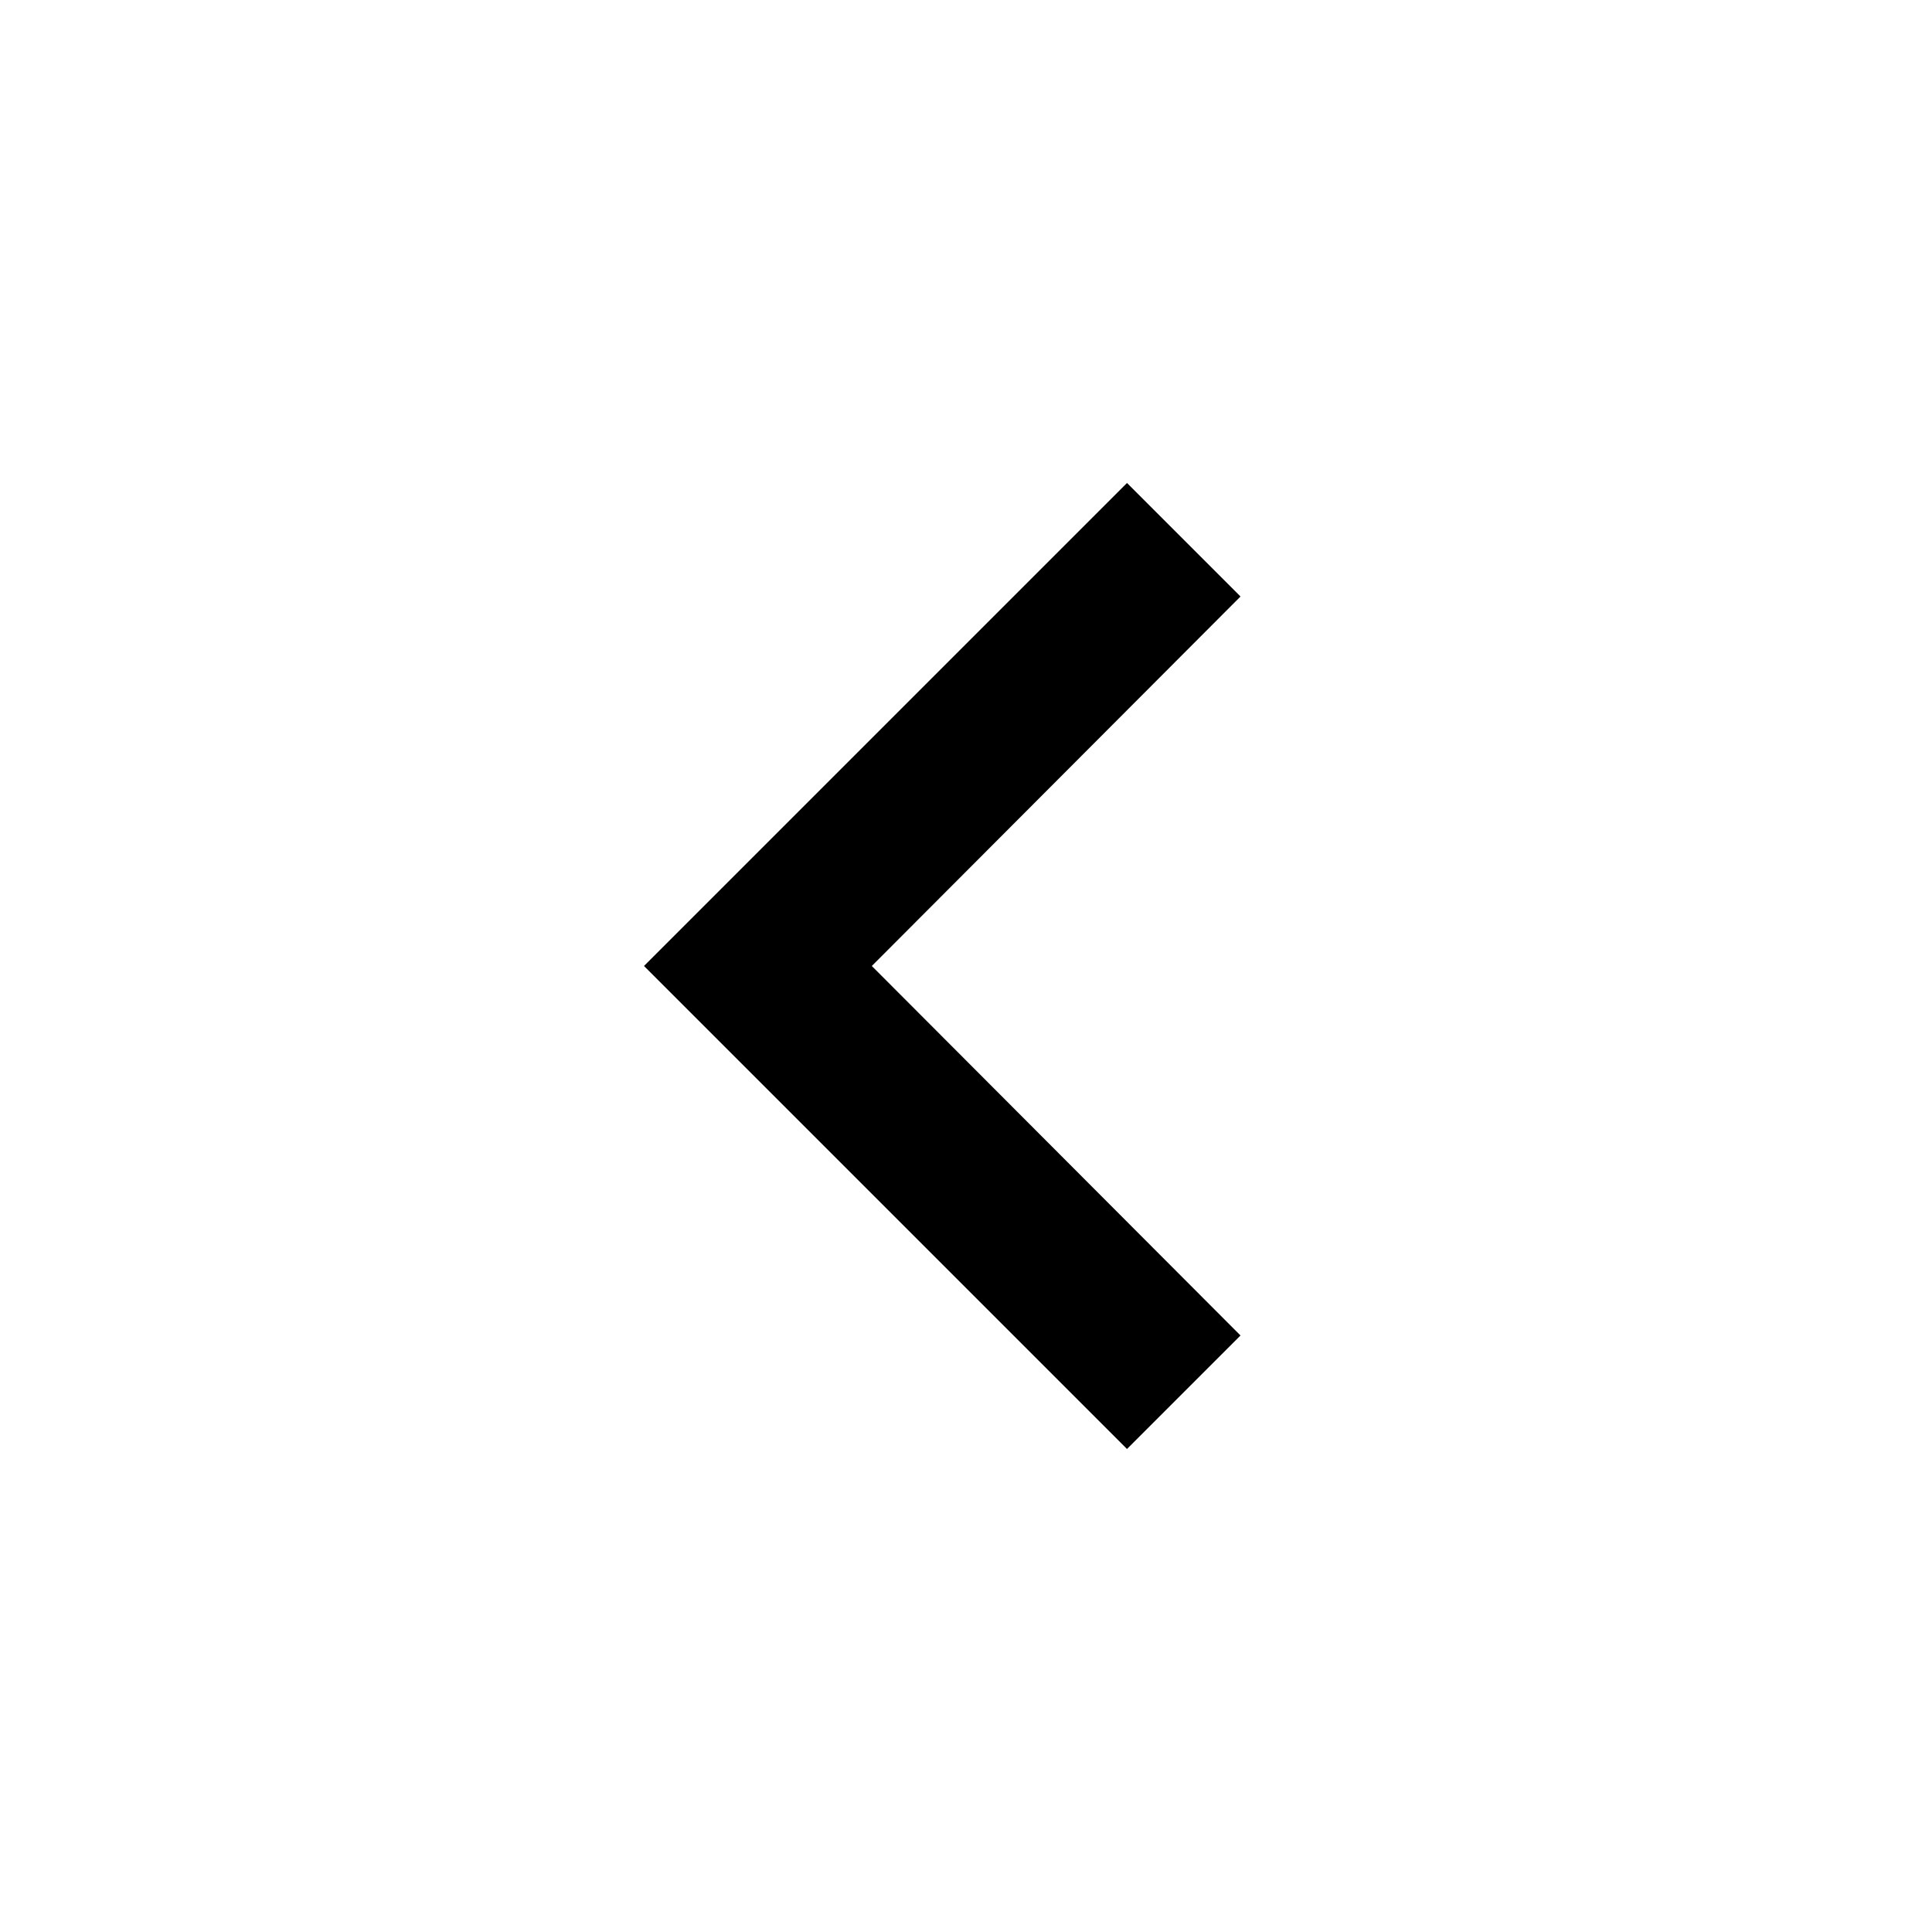
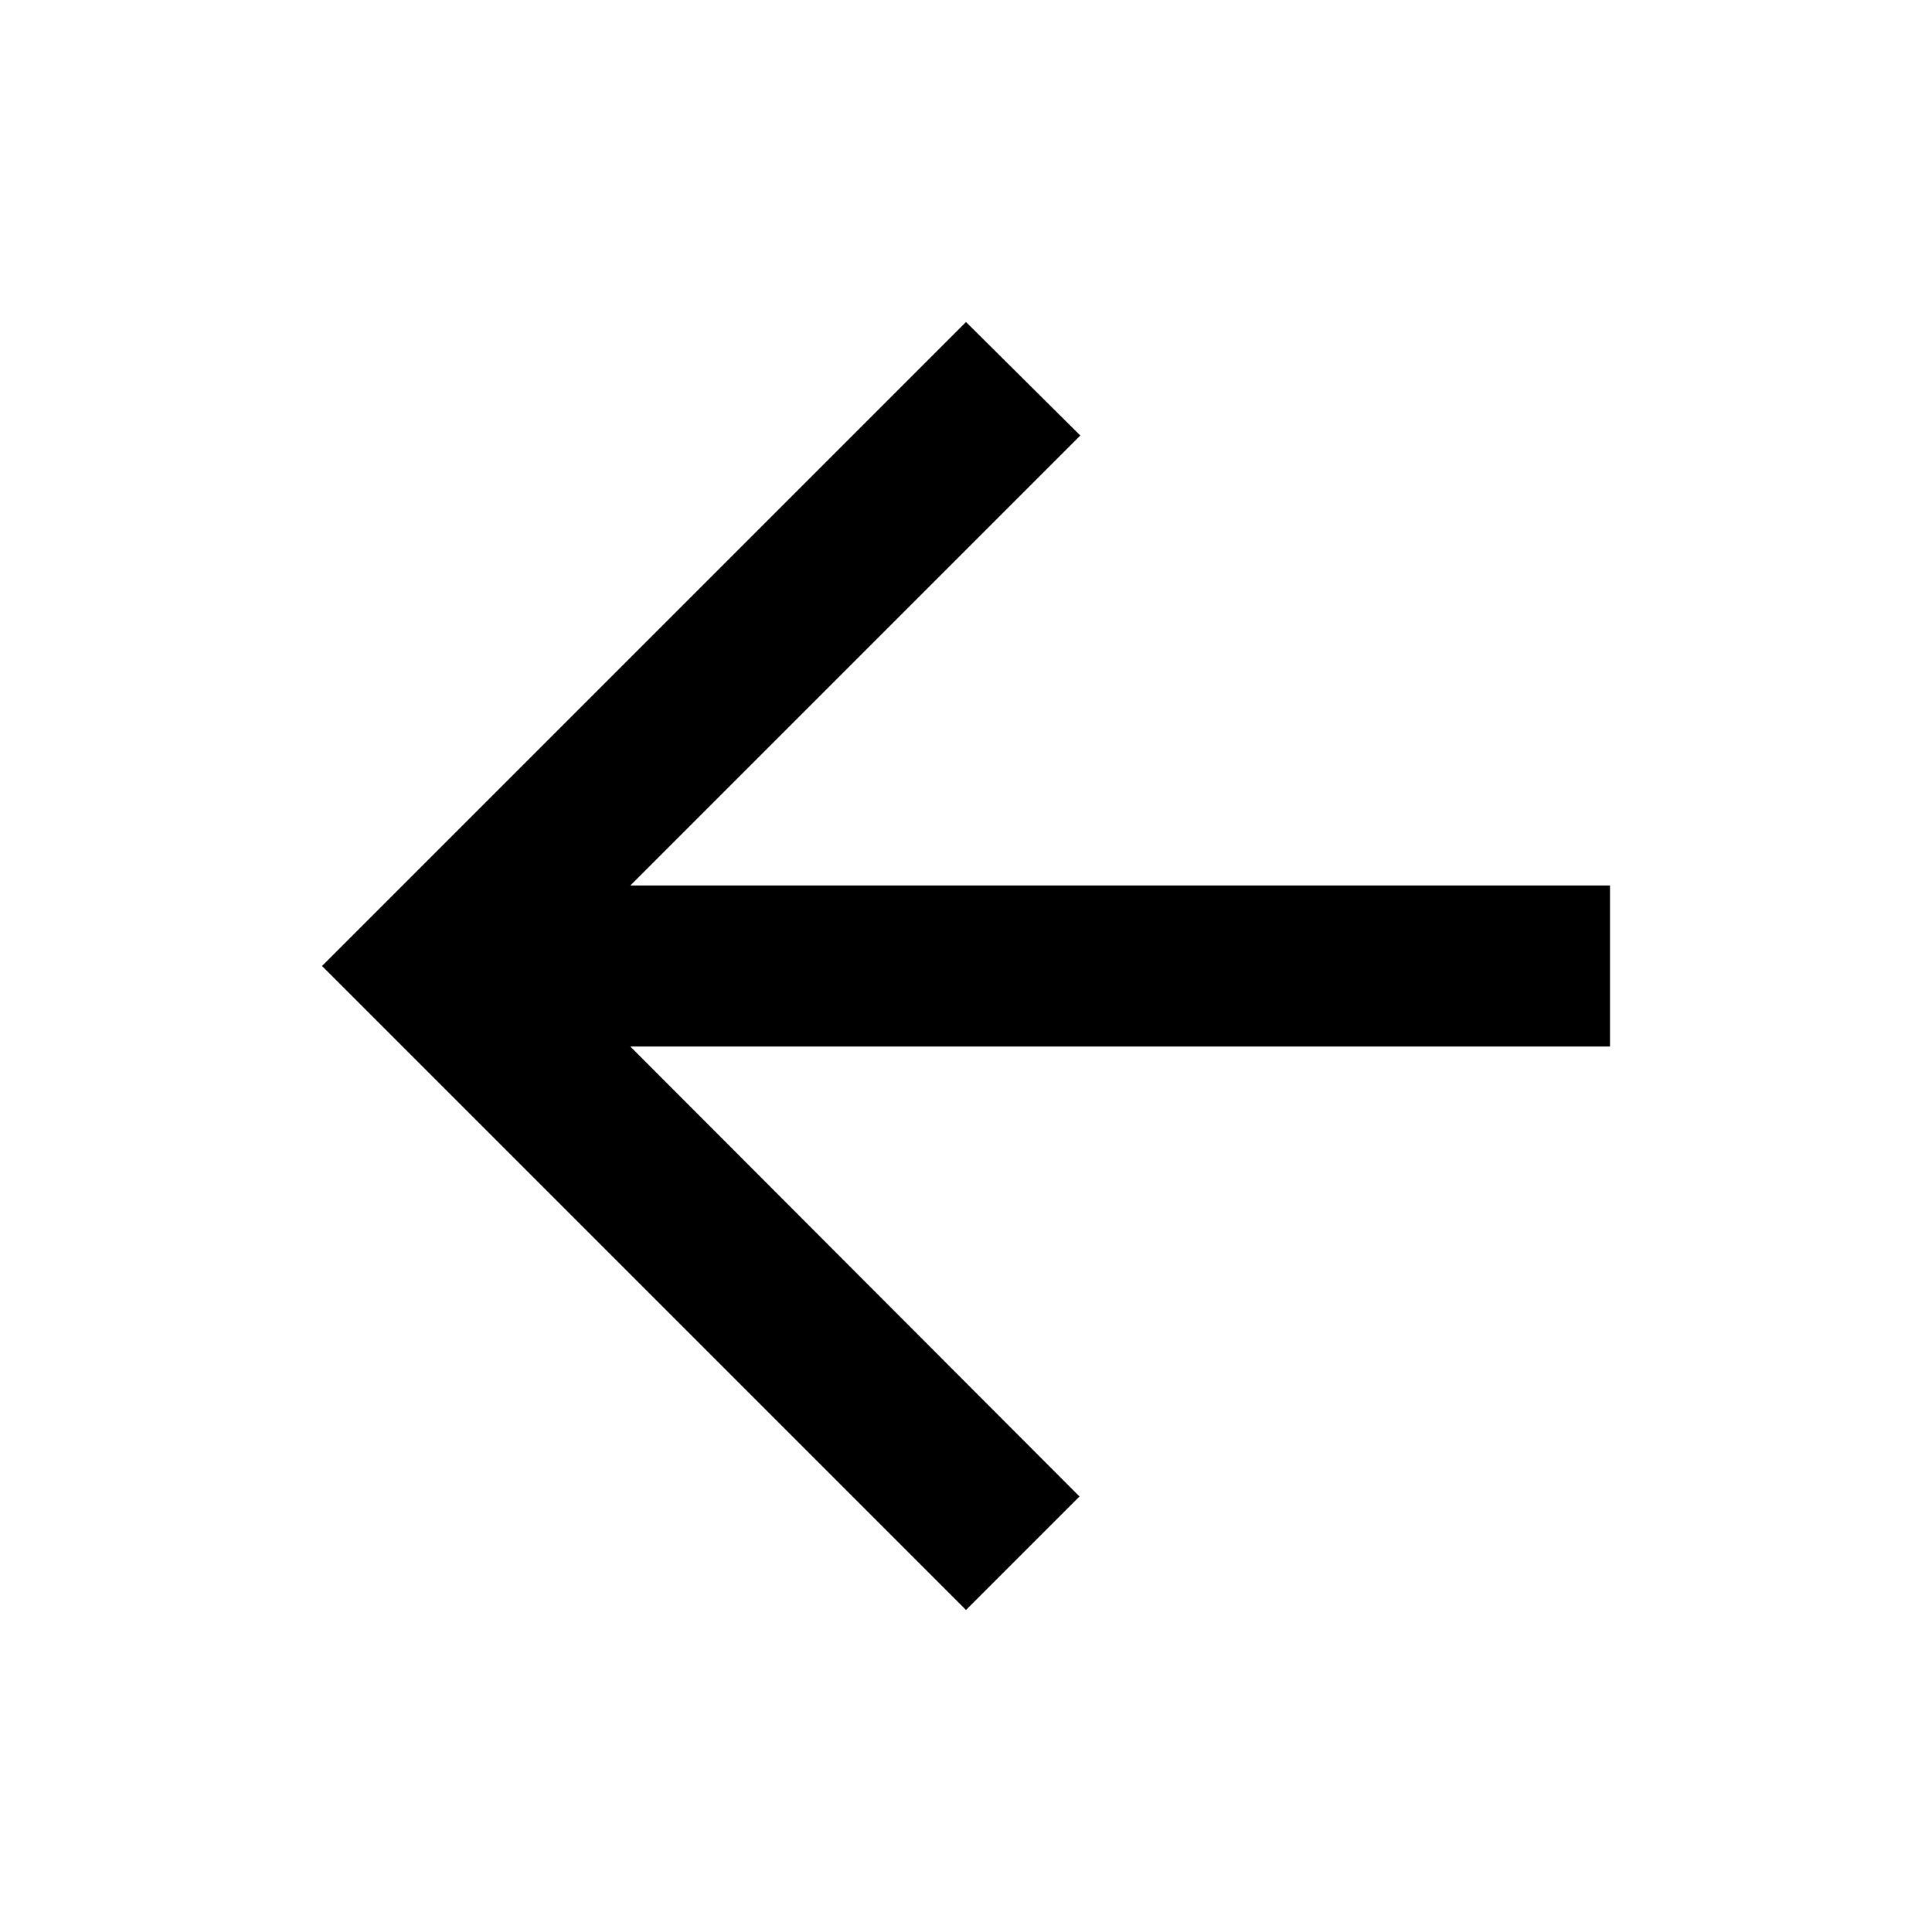
<svg xmlns="http://www.w3.org/2000/svg" fill="#000000" height="24" viewBox="0 0 24 24" width="24">
-   <path d="M15.41 7.41L14 6l-6 6 6 6 1.41-1.41L10.83 12z" />
  <path d="M0 0h24v24H0z" fill="none" />
+   <path d="M20 11H7.83l5.59-5.59L12 4l-8 8 8 8 1.41-1.41L7.83 13H20v-2z" />
</svg>
